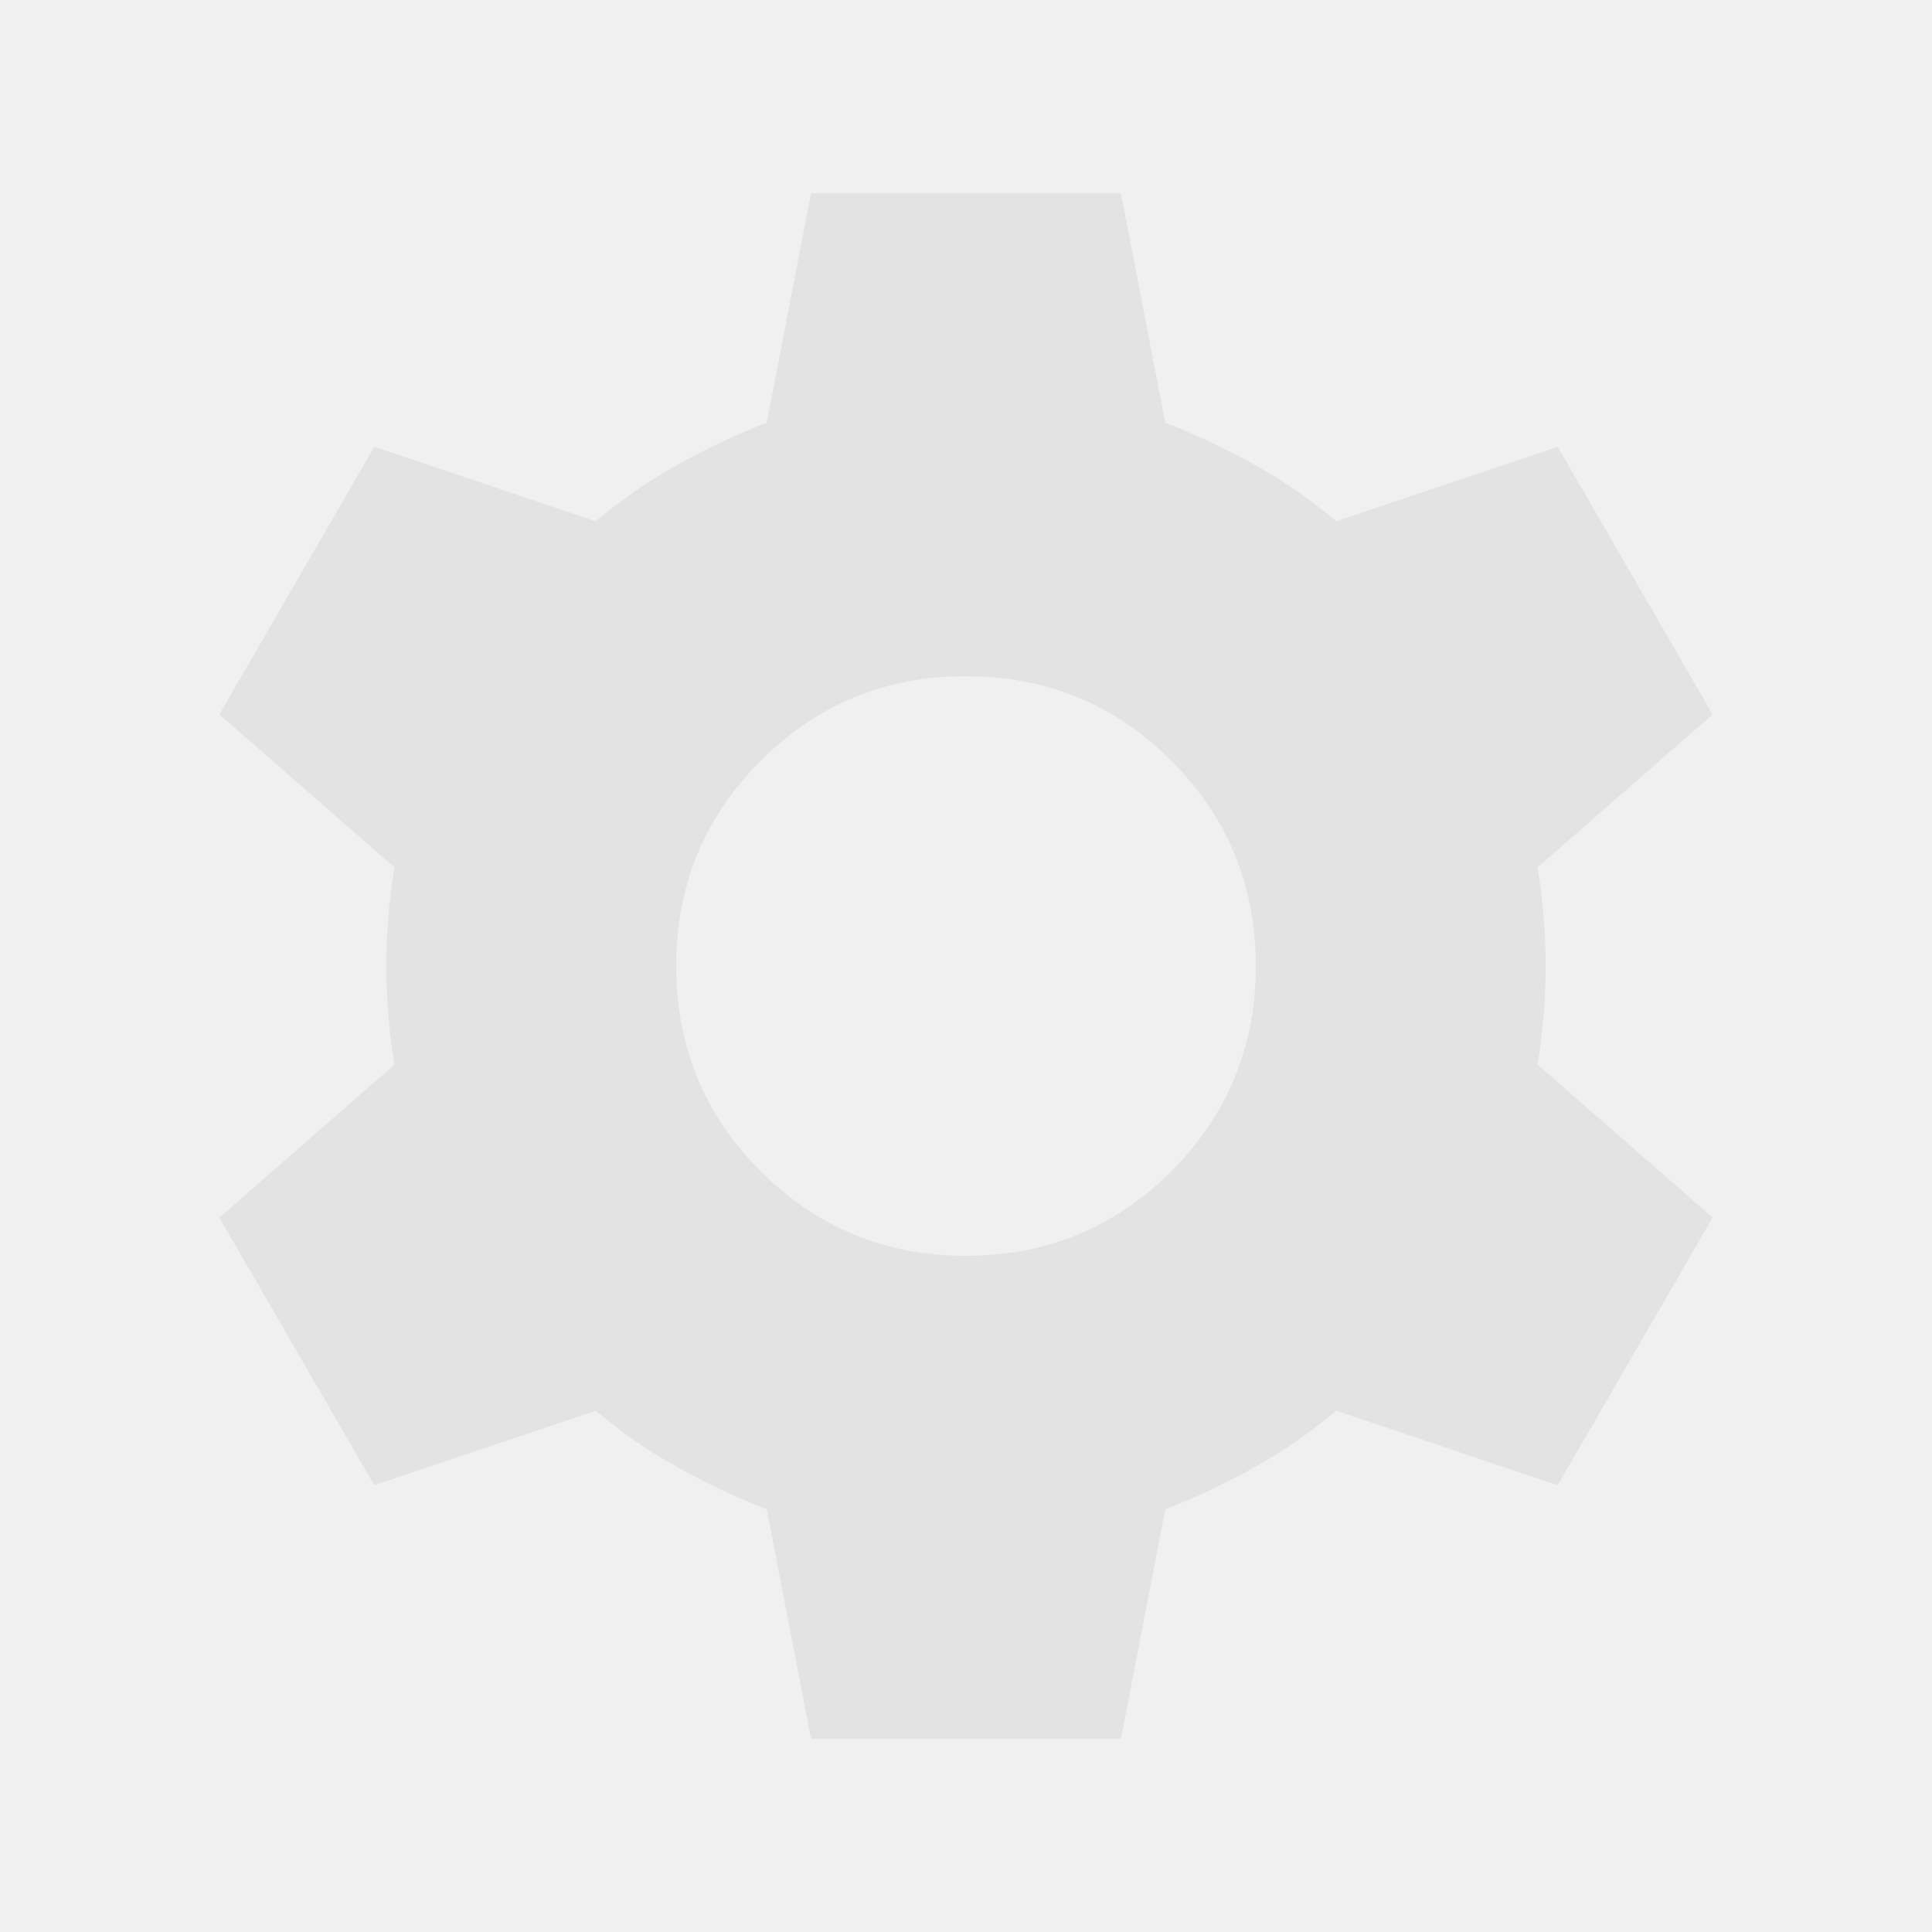
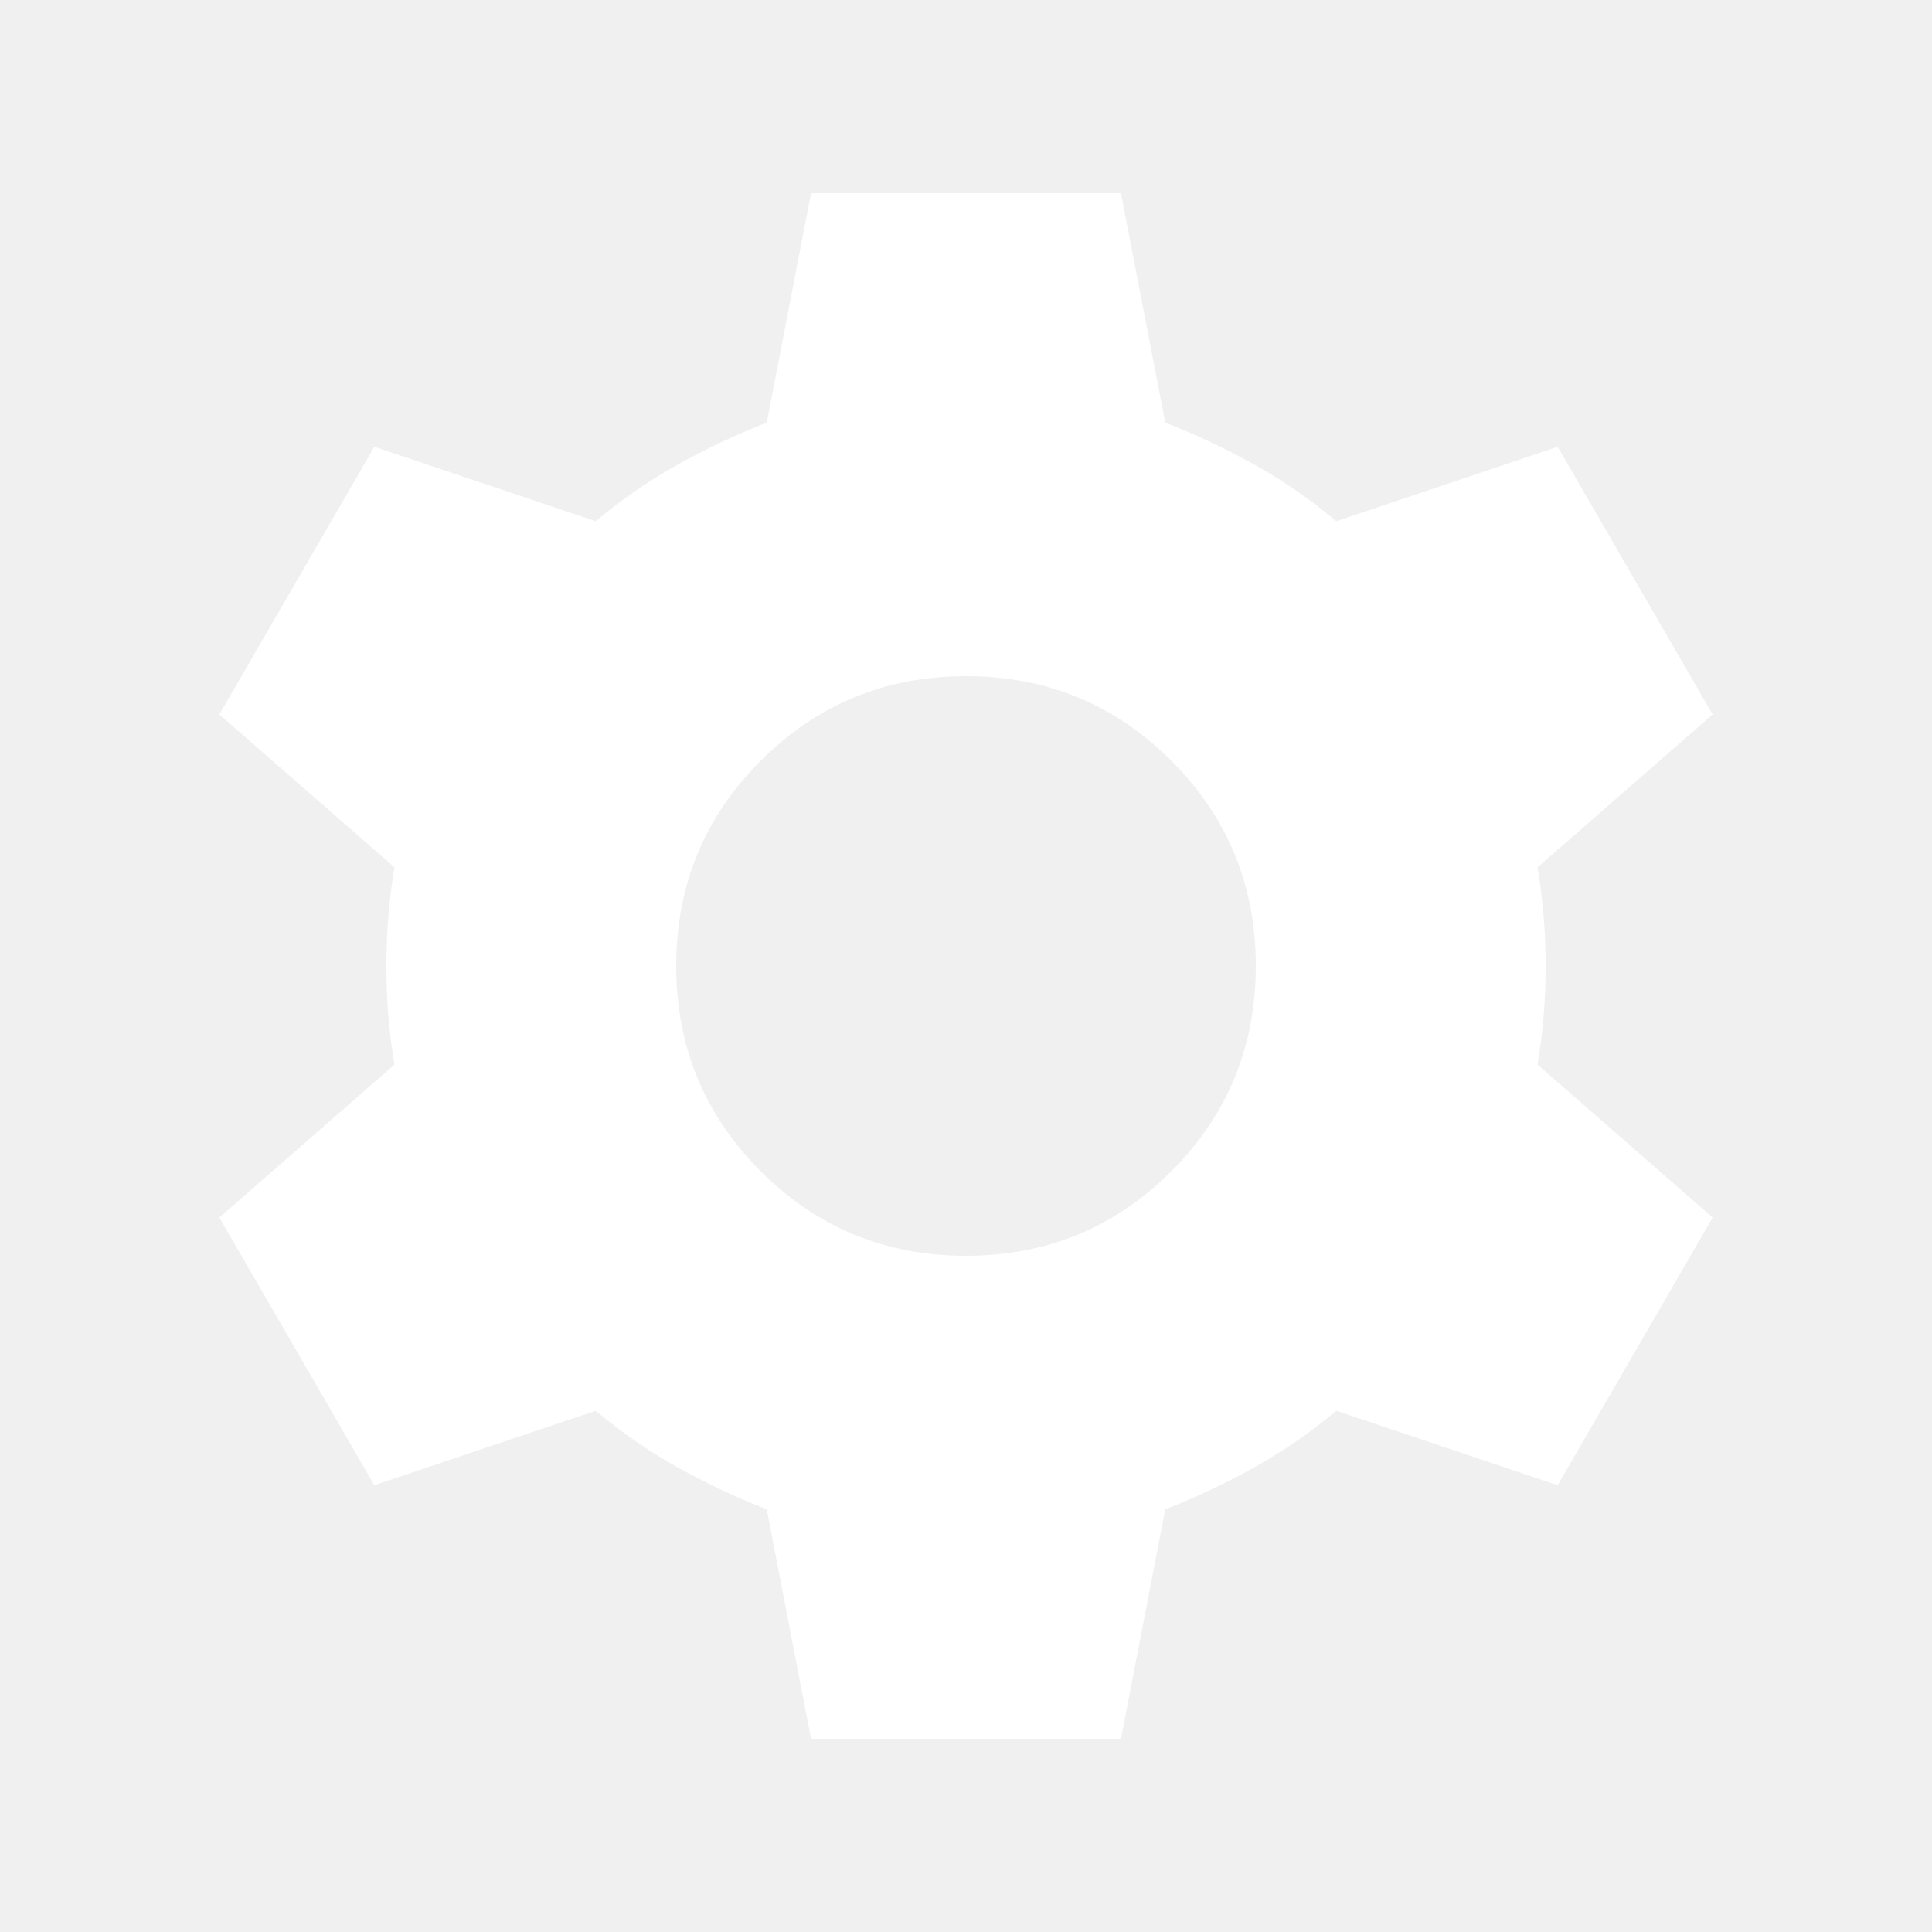
- <svg xmlns="http://www.w3.org/2000/svg" height="20px" viewBox="0 -960 960 960" width="20px" fill="#e3e3e3">
+ <svg xmlns="http://www.w3.org/2000/svg" height="20px" viewBox="0 -960 960 960" width="20px" fill="#ffffff">
  <path d="m403-96-22-114q-23-9-44.5-21T296-259l-110 37-77-133 87-76q-2-12-3-24t-1-25q0-13 1-25t3-24l-87-76 77-133 110 37q19-16 40.5-28t44.5-21l22-114h154l22 114q23 9 44.5 21t40.5 28l110-37 77 133-87 76q2 12 3 24t1 25q0 13-1 25t-3 24l87 76-77 133-110-37q-19 16-40.5 28T579-210L557-96H403Zm77-240q60 0 102-42t42-102q0-60-42-102t-102-42q-60 0-102 42t-42 102q0 60 42 102t102 42Z" />
</svg>
